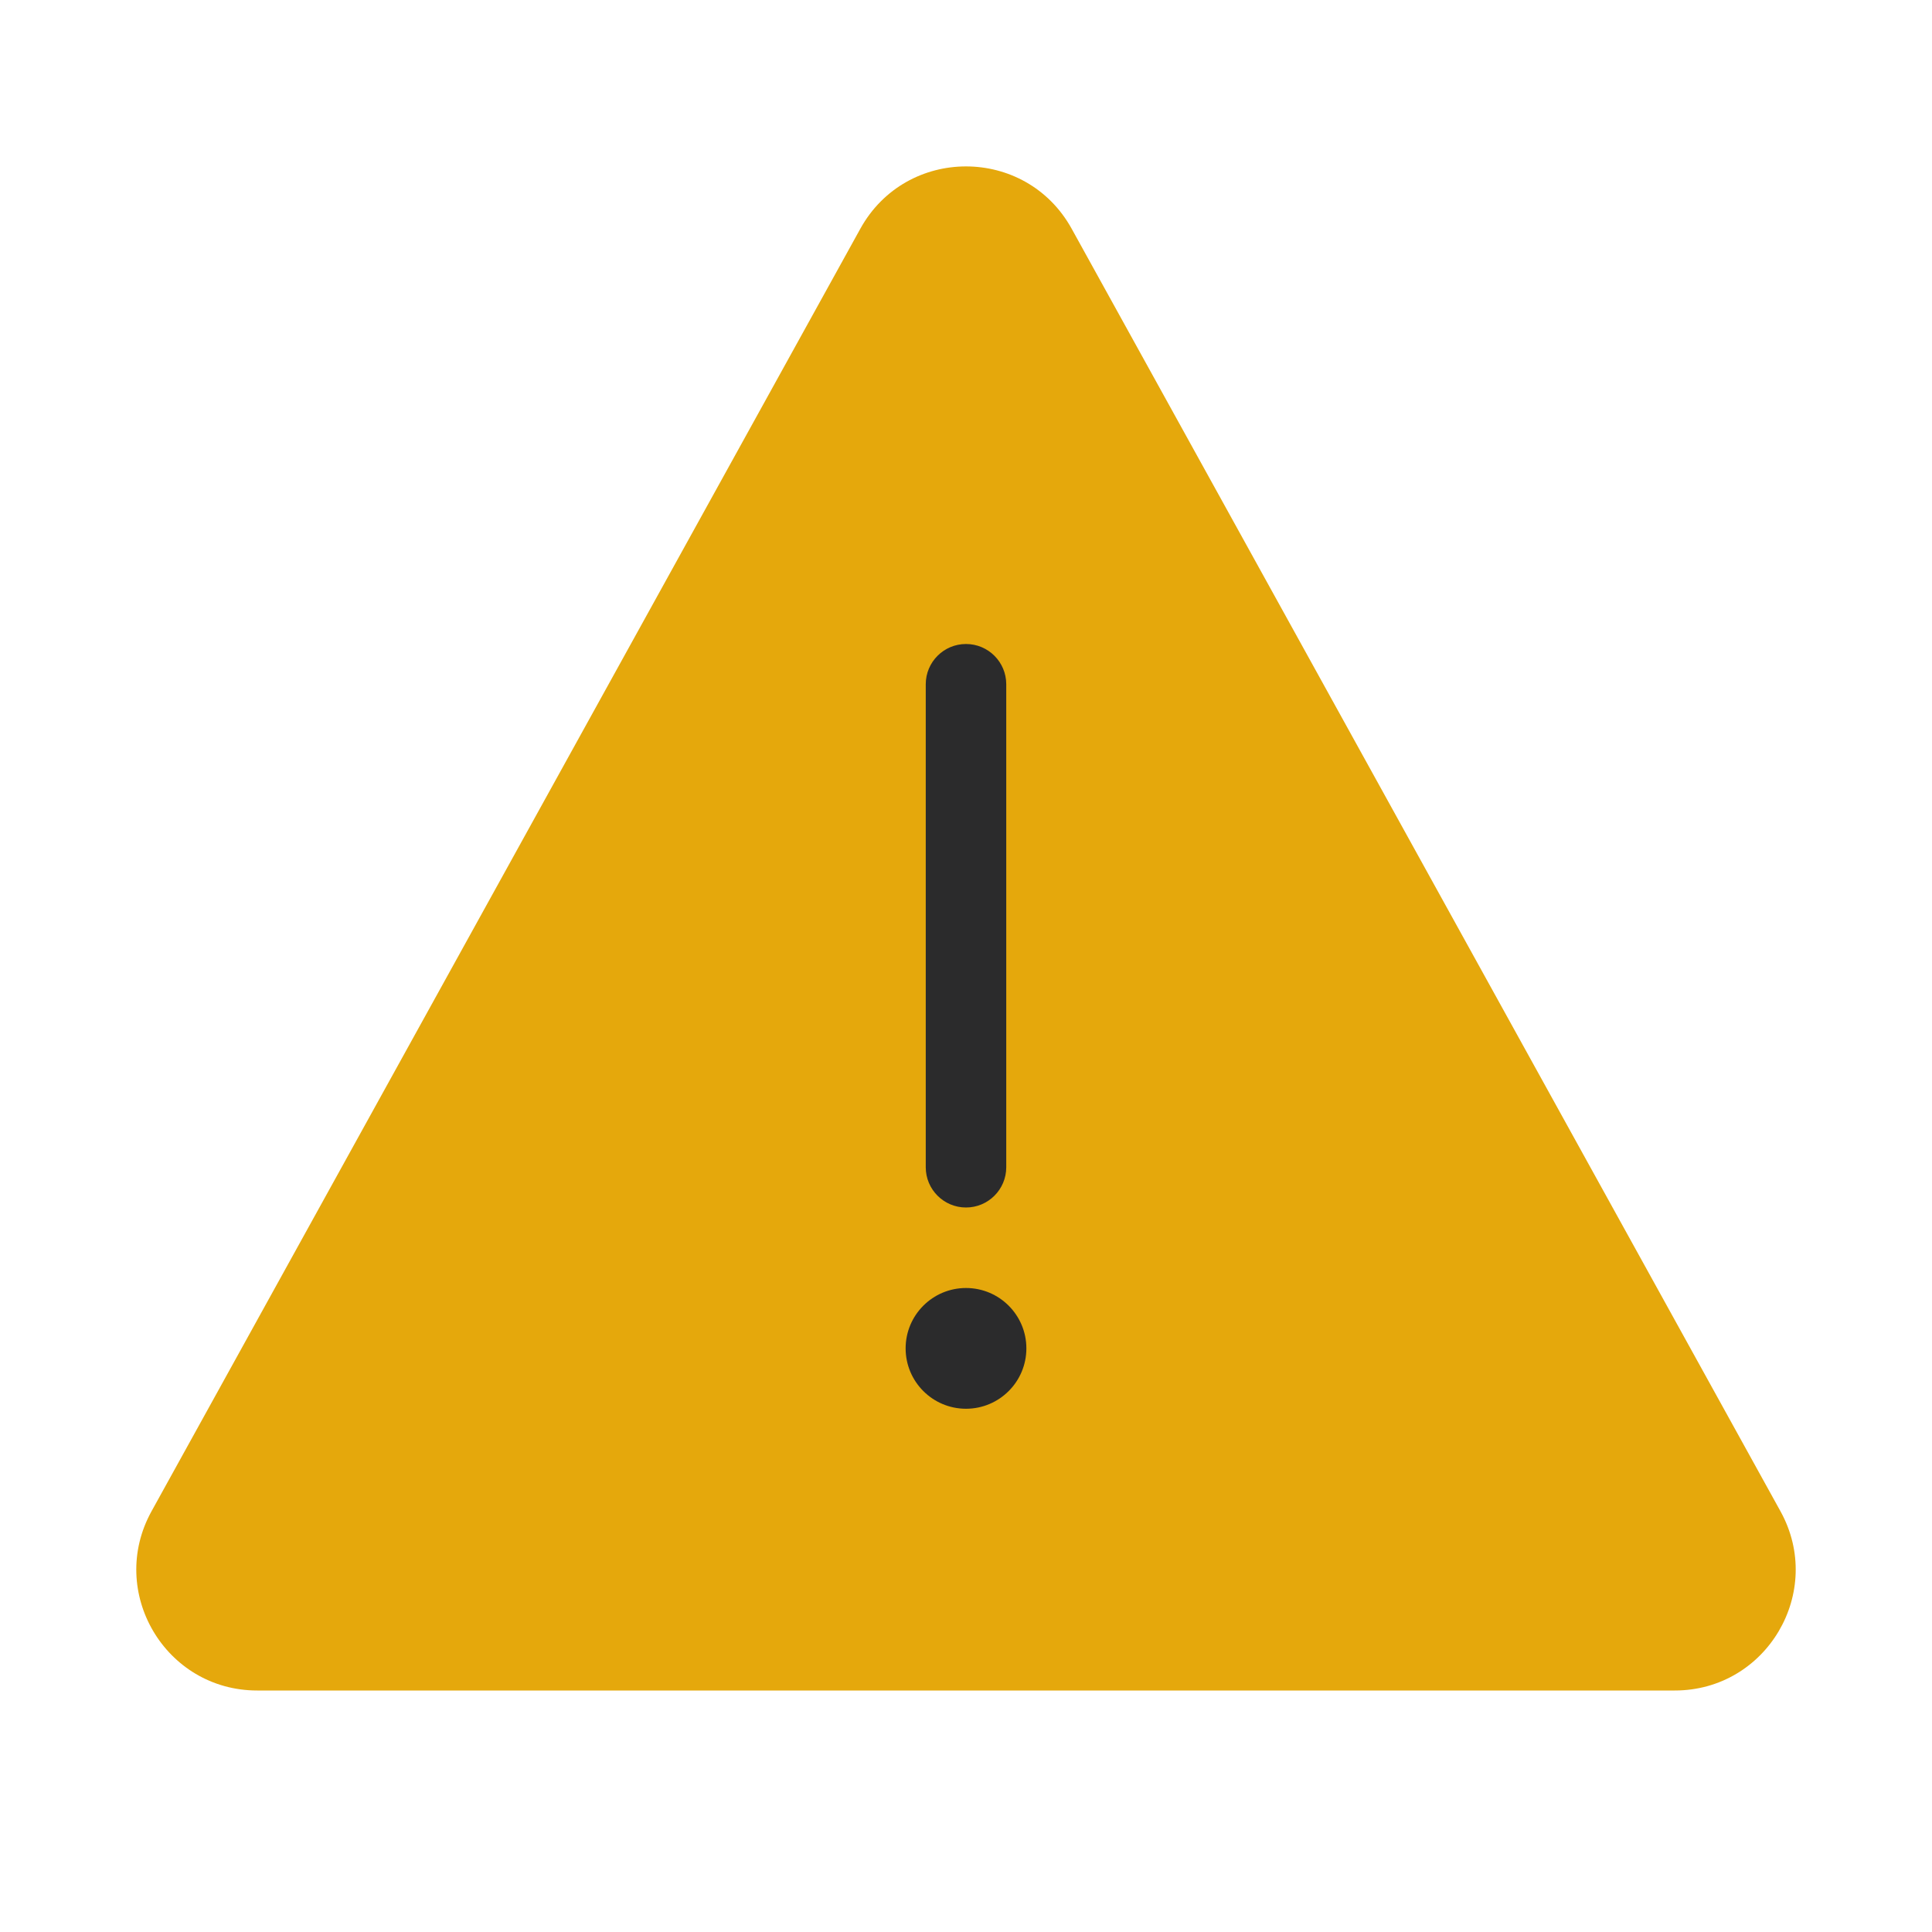
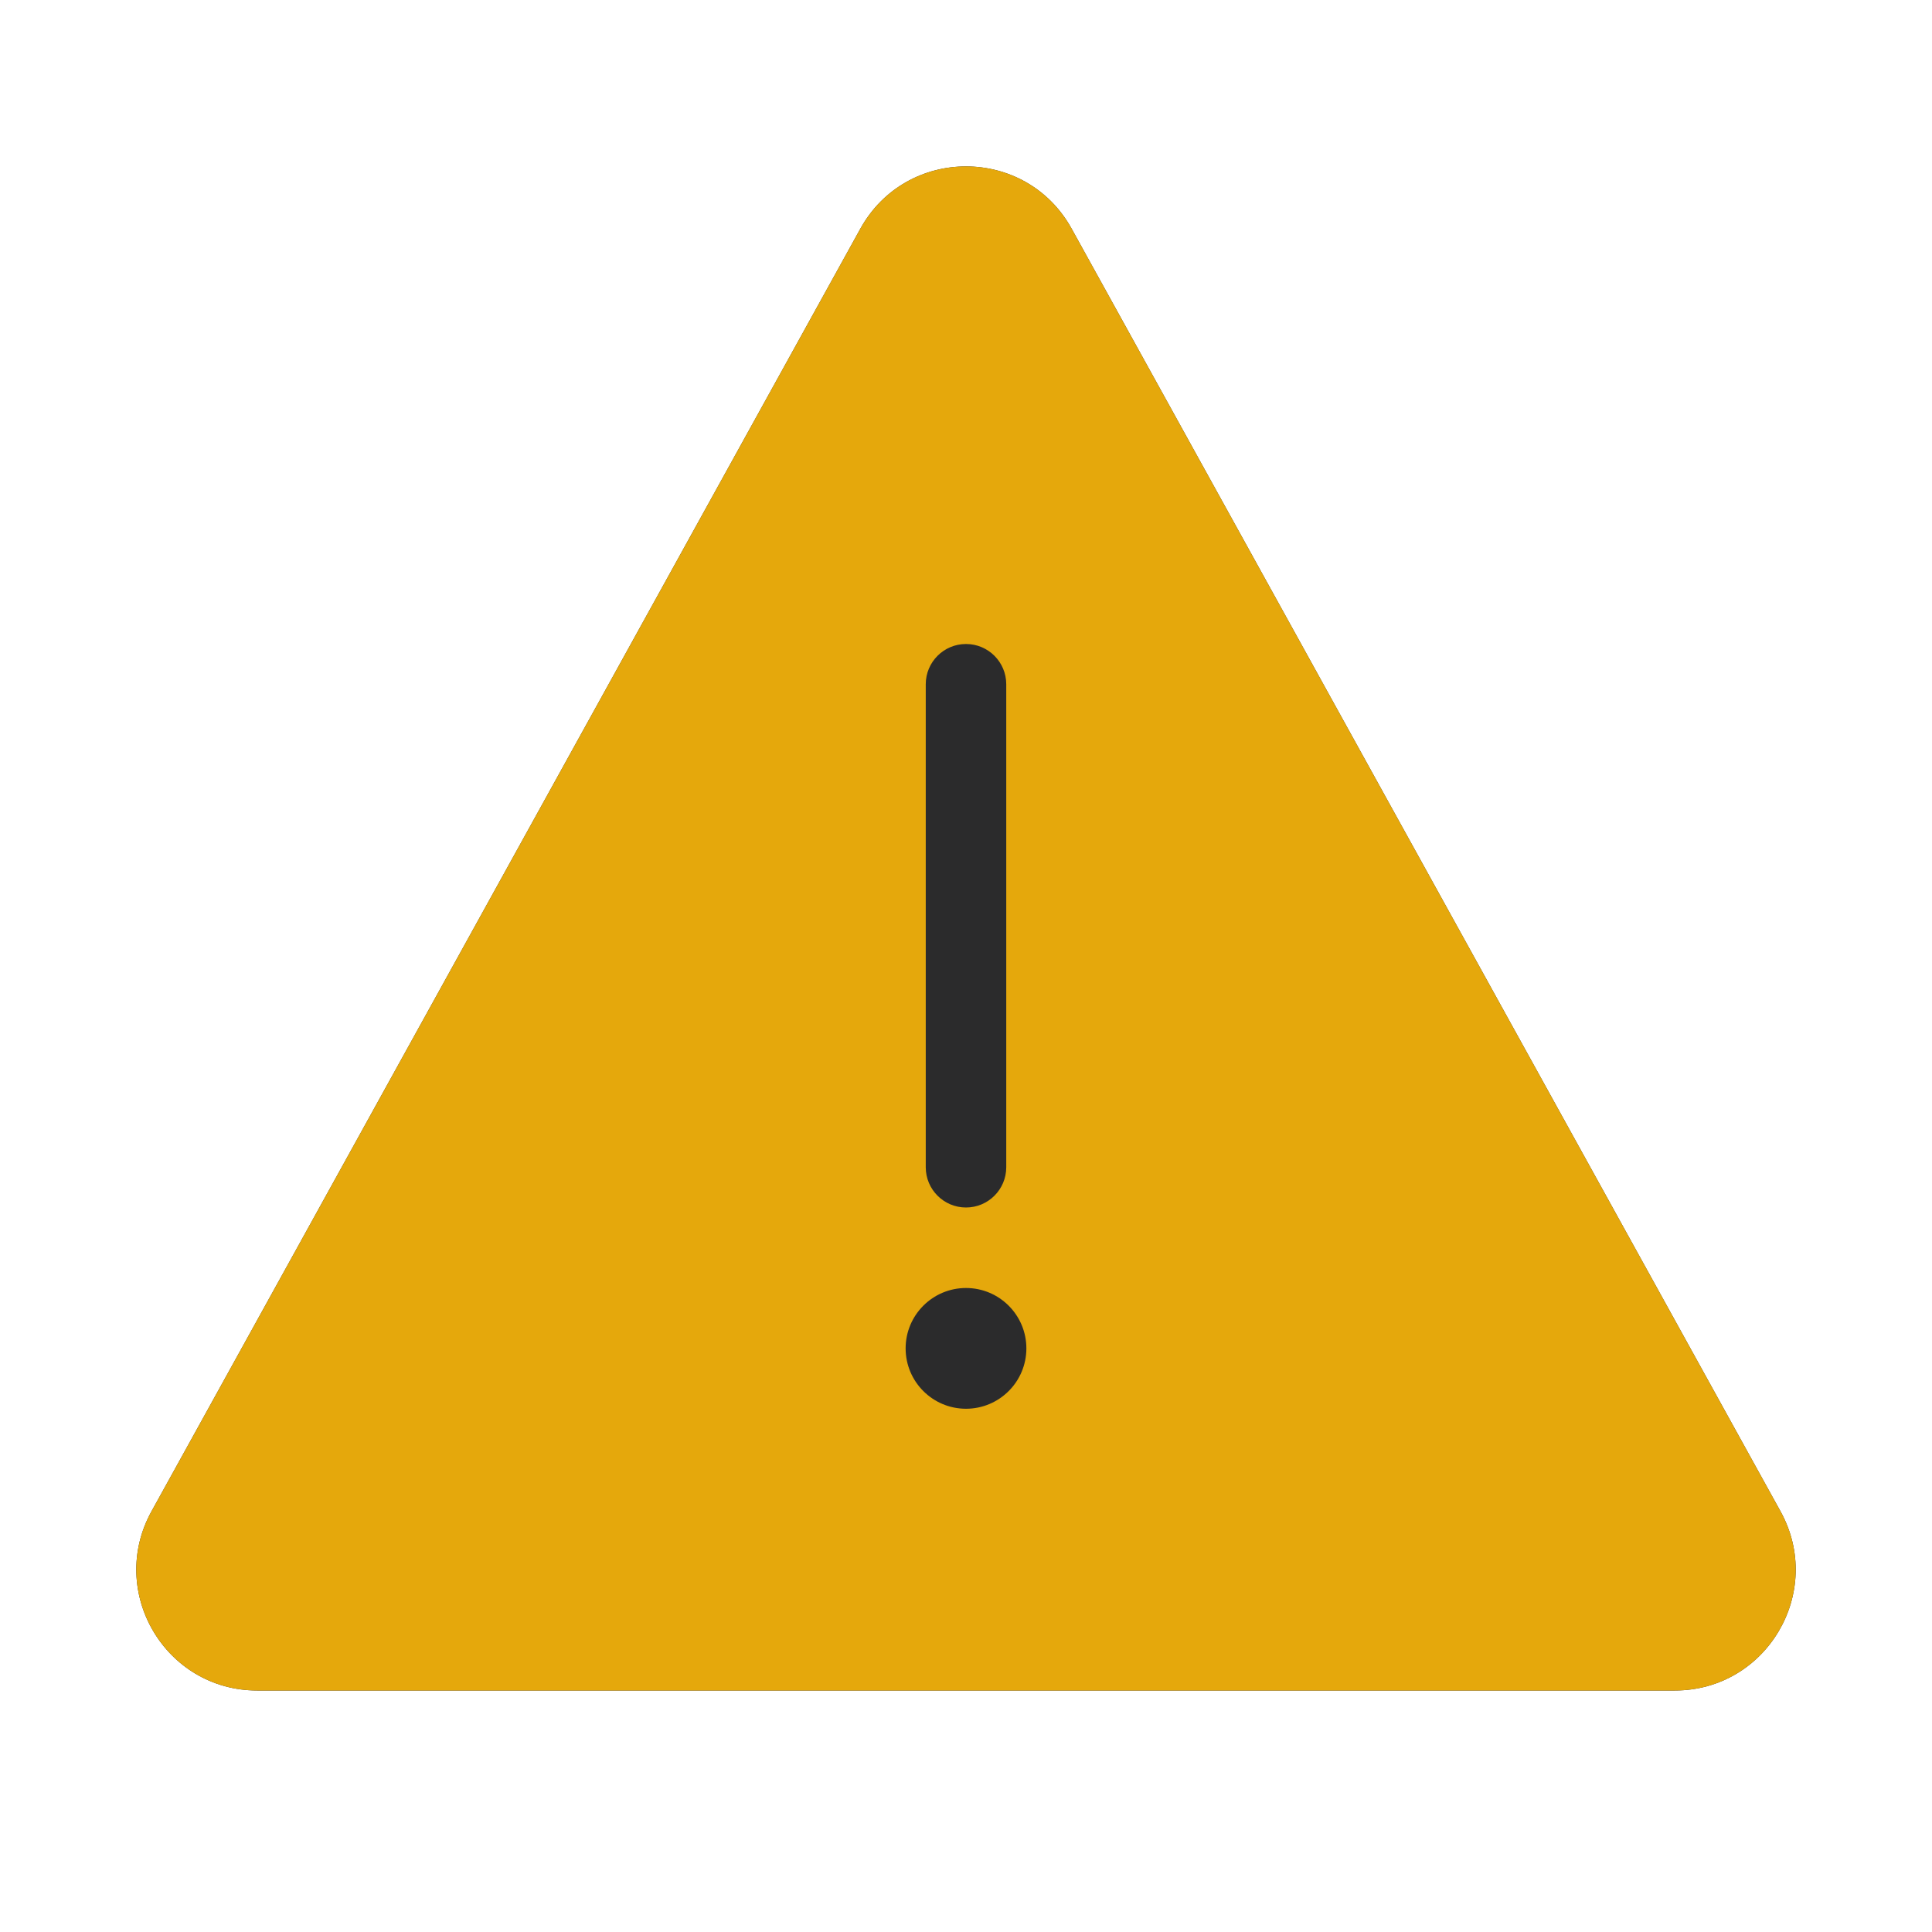
<svg xmlns="http://www.w3.org/2000/svg" width="24" height="24" viewBox="0 0 24 24" fill="none">
-   <path d="M18 19.5L12.5 5.5H11L7 19.5H18Z" fill="#2B2B2C" />
+   <path fill-rule="evenodd" clip-rule="evenodd" d="M13.313 2.842C12.742 1.809 11.258 1.809 10.687 2.842L1.882 18.774C1.33 19.774 2.053 21 3.195 21H20.805C21.947 21 22.67 19.774 22.118 18.774L13.313 2.842Z" fill="#2B2B2C" stroke-width="none" />
  <path fill-rule="evenodd" clip-rule="evenodd" d="M10.687 2.842C11.258 1.809 12.742 1.809 13.313 2.842L22.118 18.774C22.67 19.774 21.947 21 20.805 21H3.195C2.053 21 1.33 19.774 1.882 18.774L10.687 2.842ZM12 8C12.276 8 12.5 8.224 12.5 8.5V14.5C12.5 14.776 12.276 15 12 15C11.724 15 11.5 14.776 11.5 14.5V8.5C11.5 8.224 11.724 8 12 8ZM12.75 16.75C12.75 17.164 12.414 17.5 12 17.5C11.586 17.5 11.25 17.164 11.25 16.75C11.25 16.336 11.586 16 12 16C12.414 16 12.75 16.336 12.75 16.75Z" fill="#E5A80C" />
</svg>
